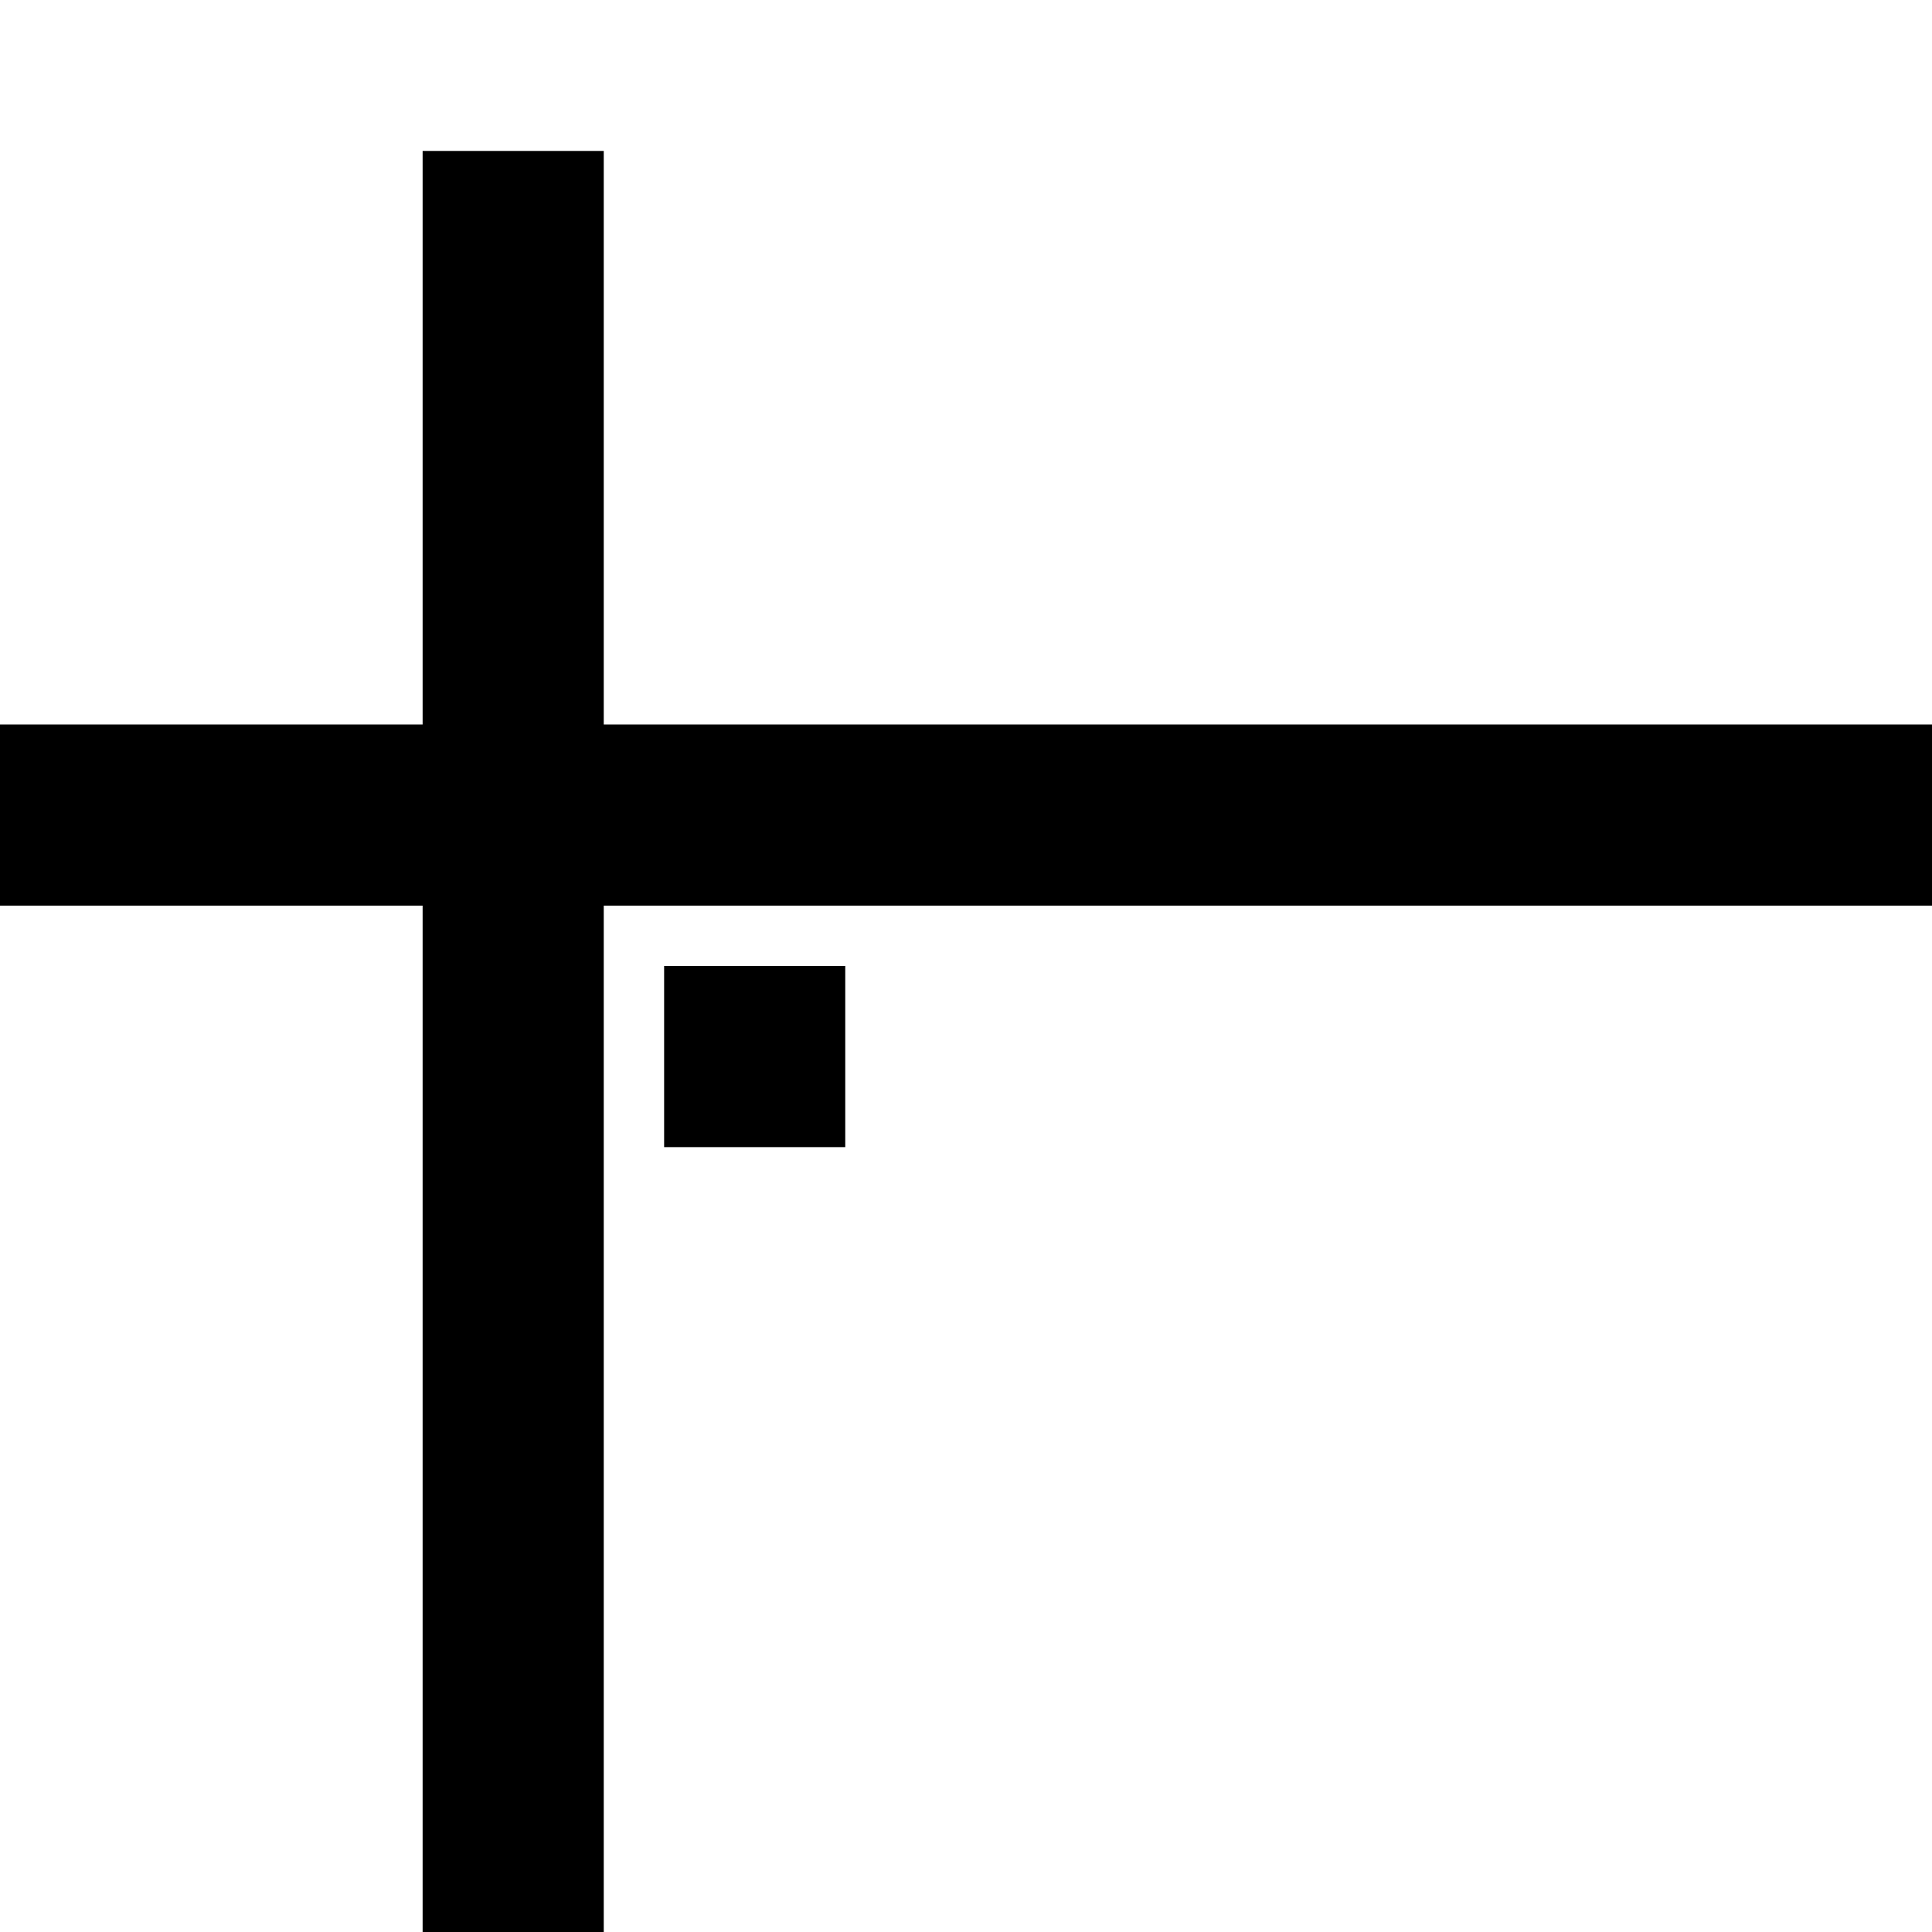
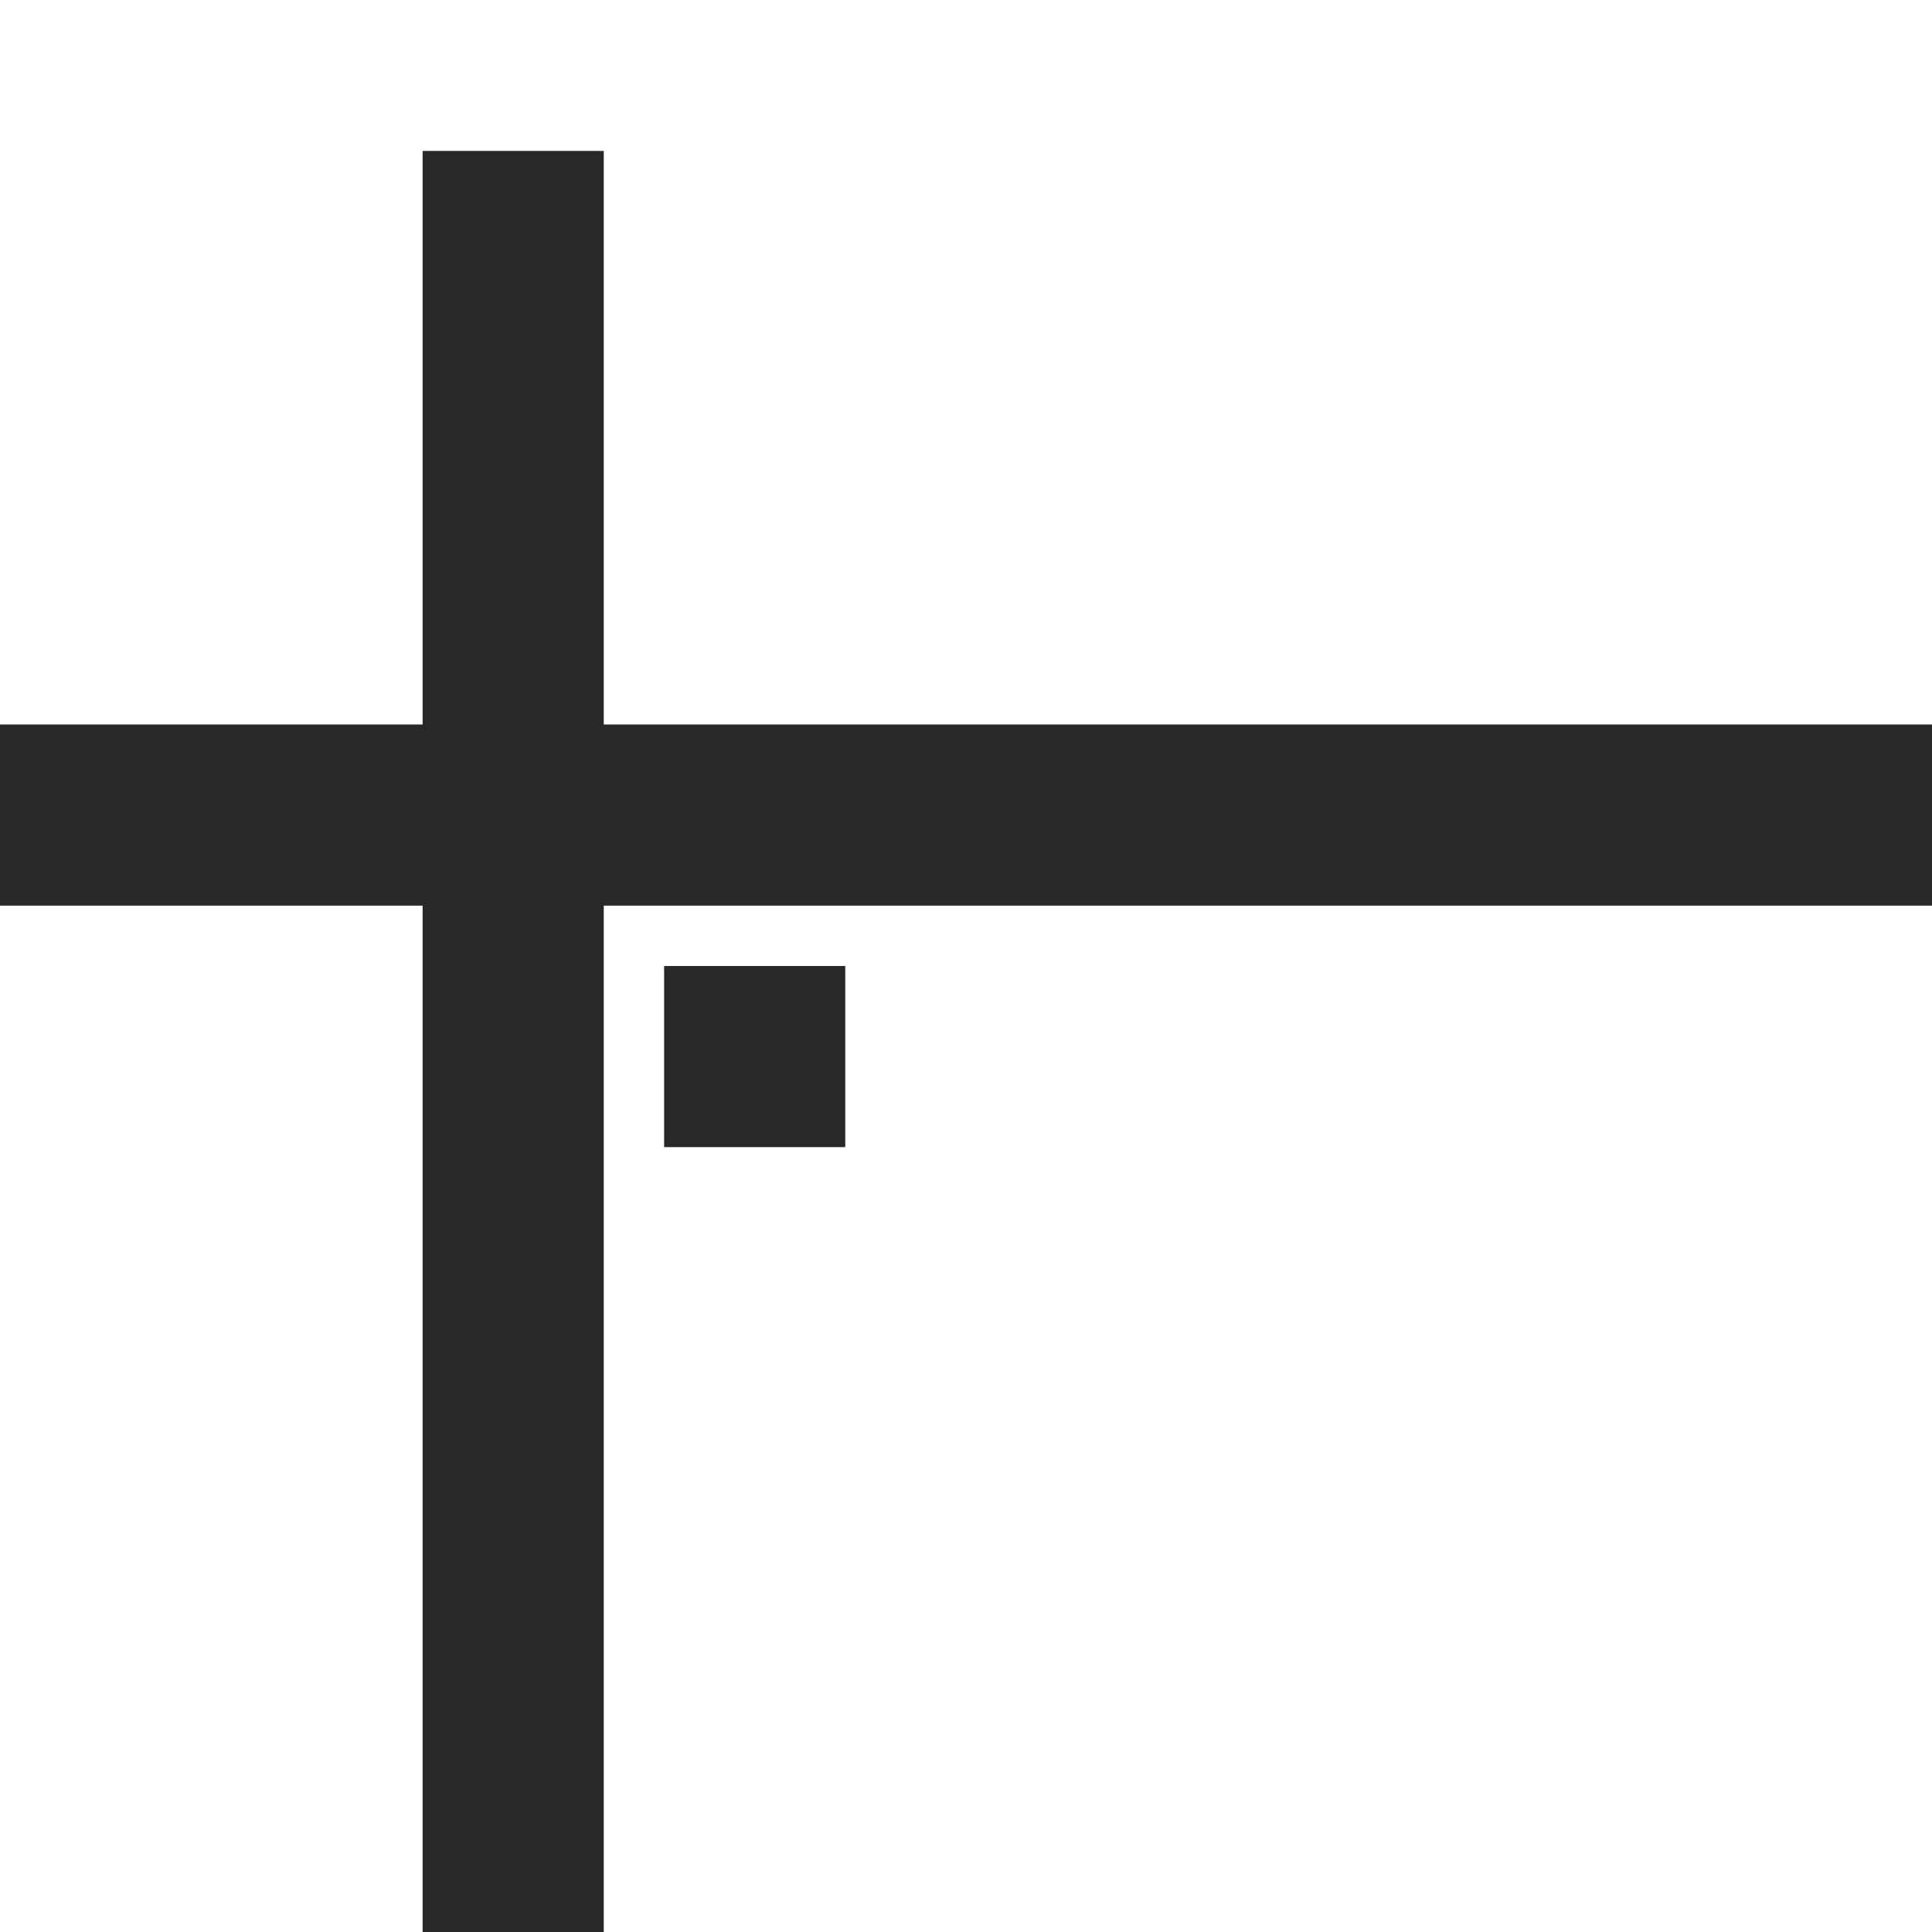
<svg xmlns="http://www.w3.org/2000/svg" class="canvas" id="preview" width="128" height="128">
-   <rect fill="black" y="48px" width="128px" height="12px" />
-   <rect fill="black" y="10px" x="28px" width="12px" height="128px" />
-   <rect fill="black" x="44px" y="64px" width="12px" height="12px" />
+   <rect fill="#282828" y="48px" width="128px" height="12px" />
+   <rect fill="#282828" y="10px" x="28px" width="12px" height="128px" />
+   <rect fill="#282828" x="44px" y="64px" width="12px" height="12px" />
</svg>
